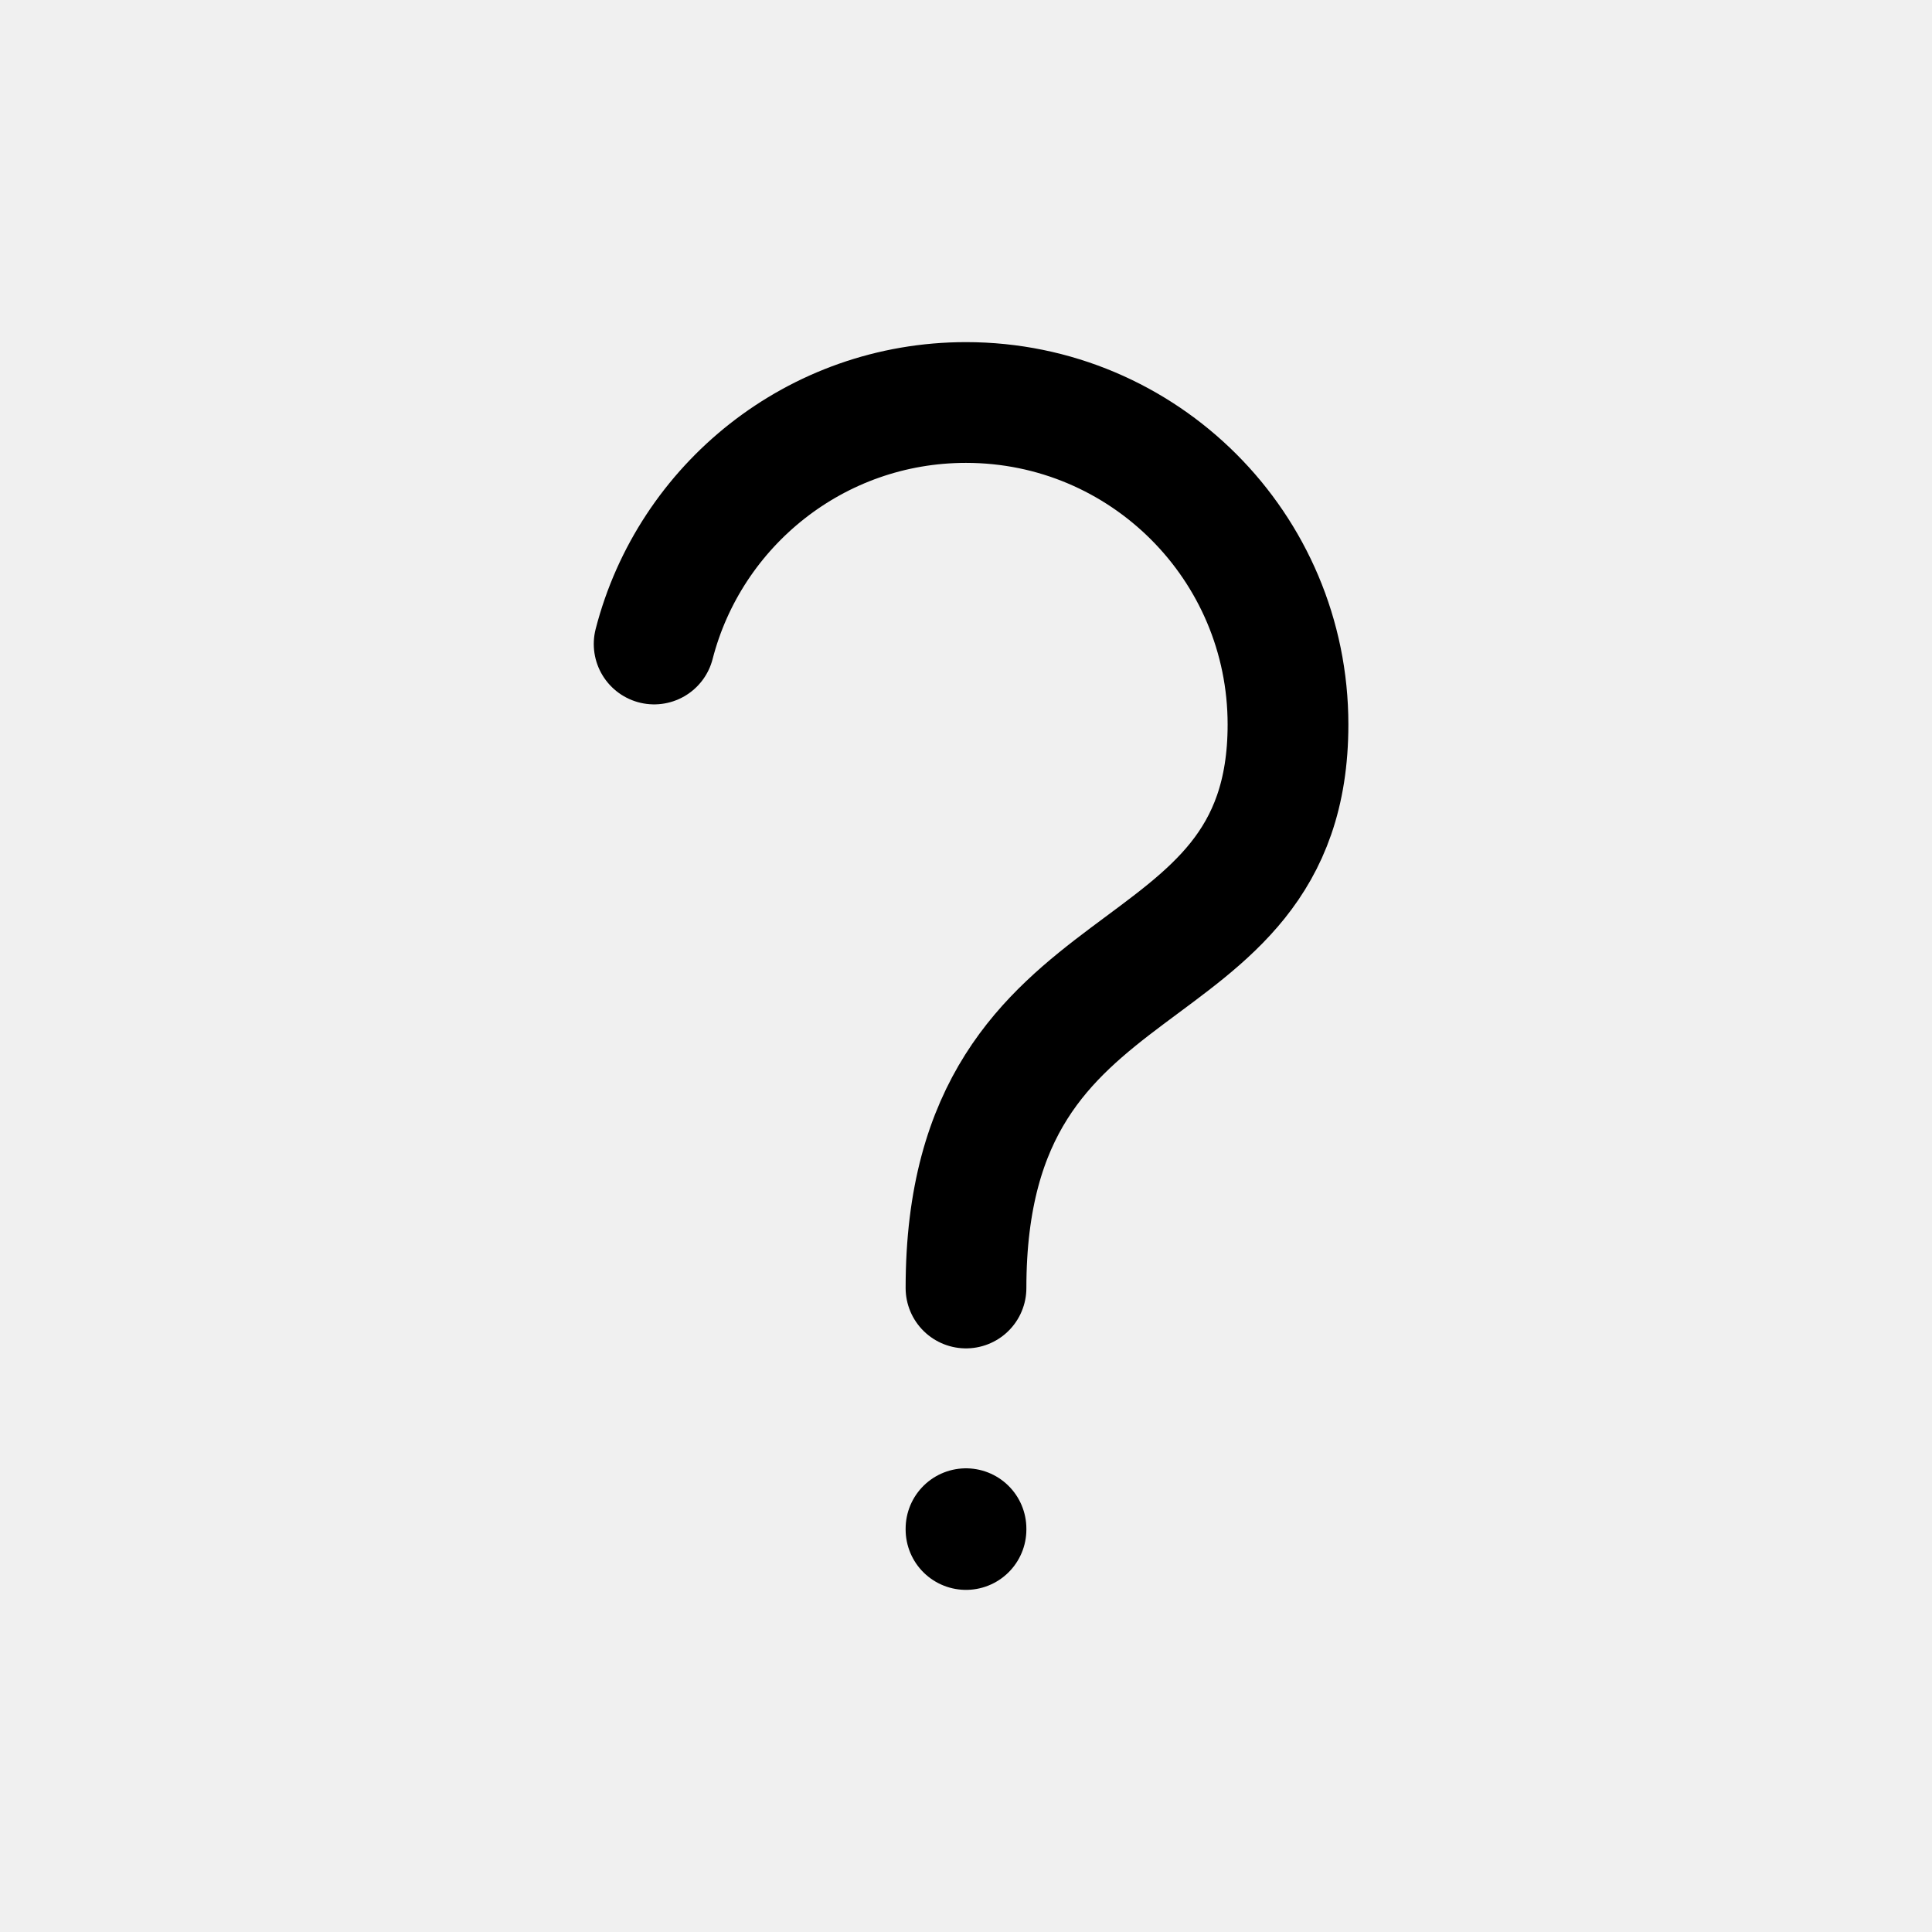
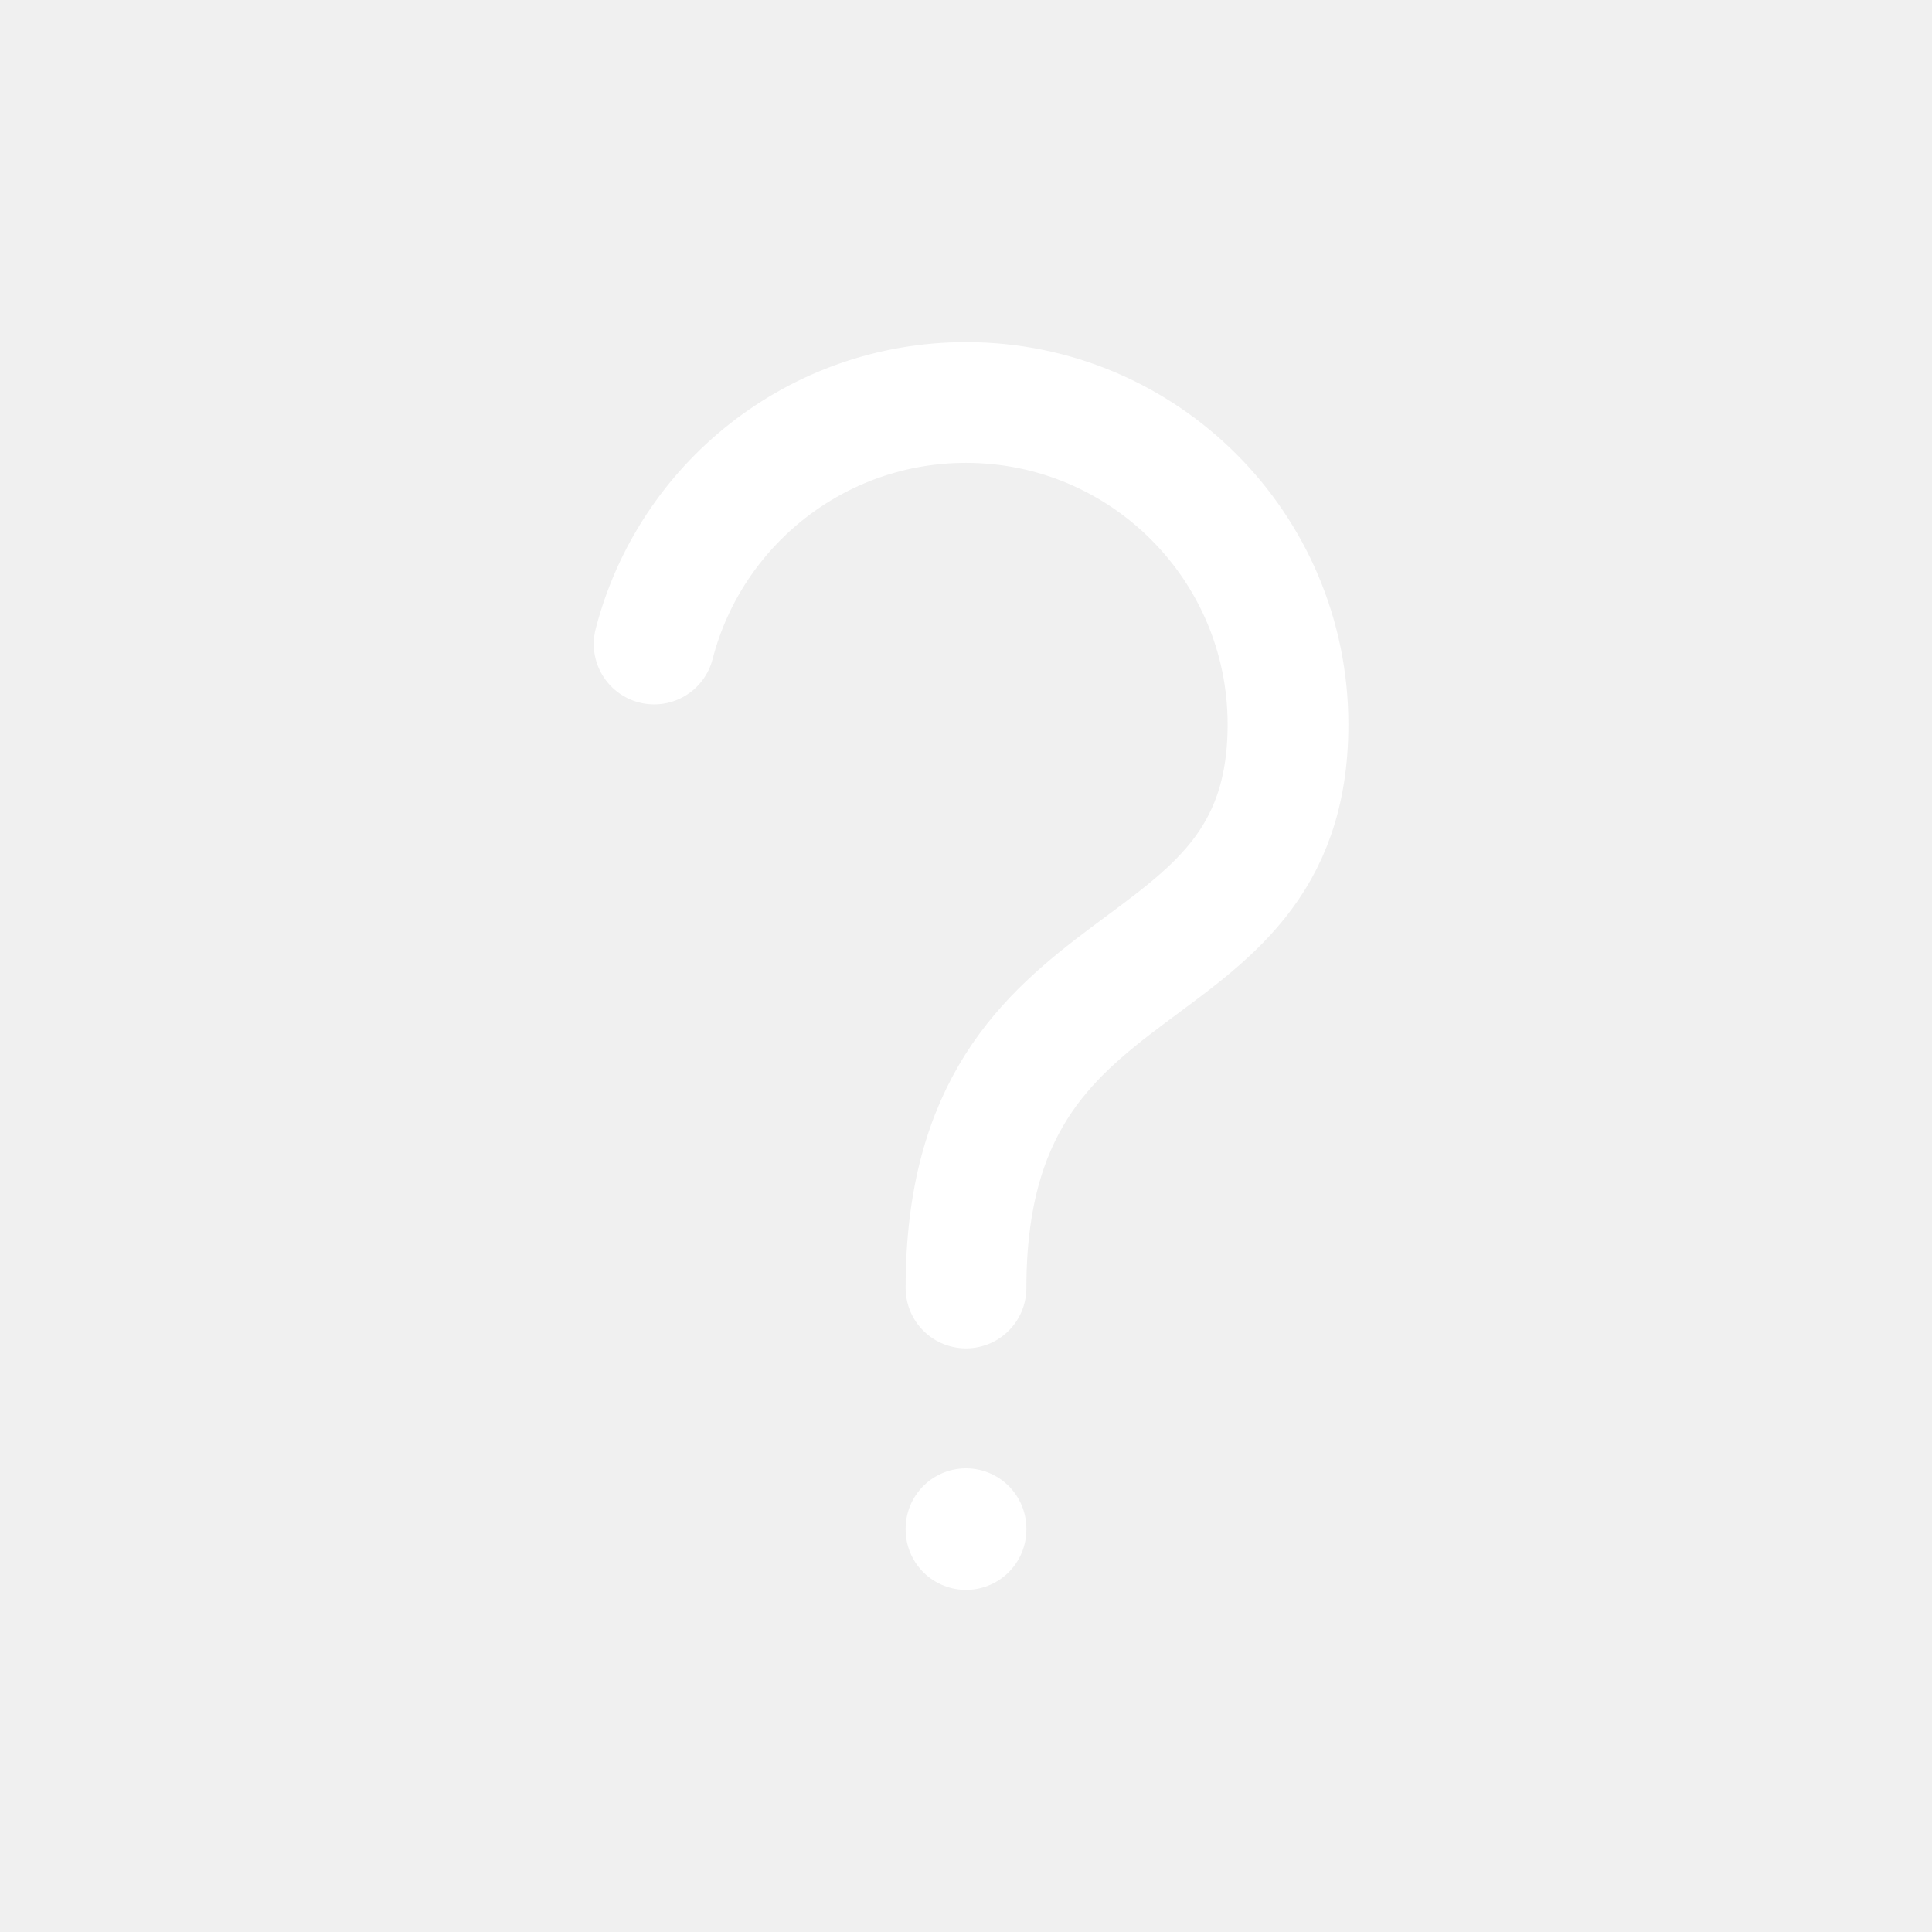
<svg xmlns="http://www.w3.org/2000/svg" width="800px" height="800px" viewBox="0 0 24 24" fill="none">
-   <path d="M12 19V18.99M12 16C12 11.5 16 12.5 16 9C16 6.791 14.209 5 12 5C10.136 5 8.57 6.275 8.126 8" stroke="#000000" stroke-width="1.5" stroke-linecap="round" stroke-linejoin="round" />
+   <path d="M12 19V18.99M12 16C12 11.5 16 12.5 16 9C16 6.791 14.209 5 12 5C10.136 5 8.57 6.275 8.126 8" stroke="#fff" stroke-width="1.5" stroke-linecap="round" stroke-linejoin="round" />
</svg>
